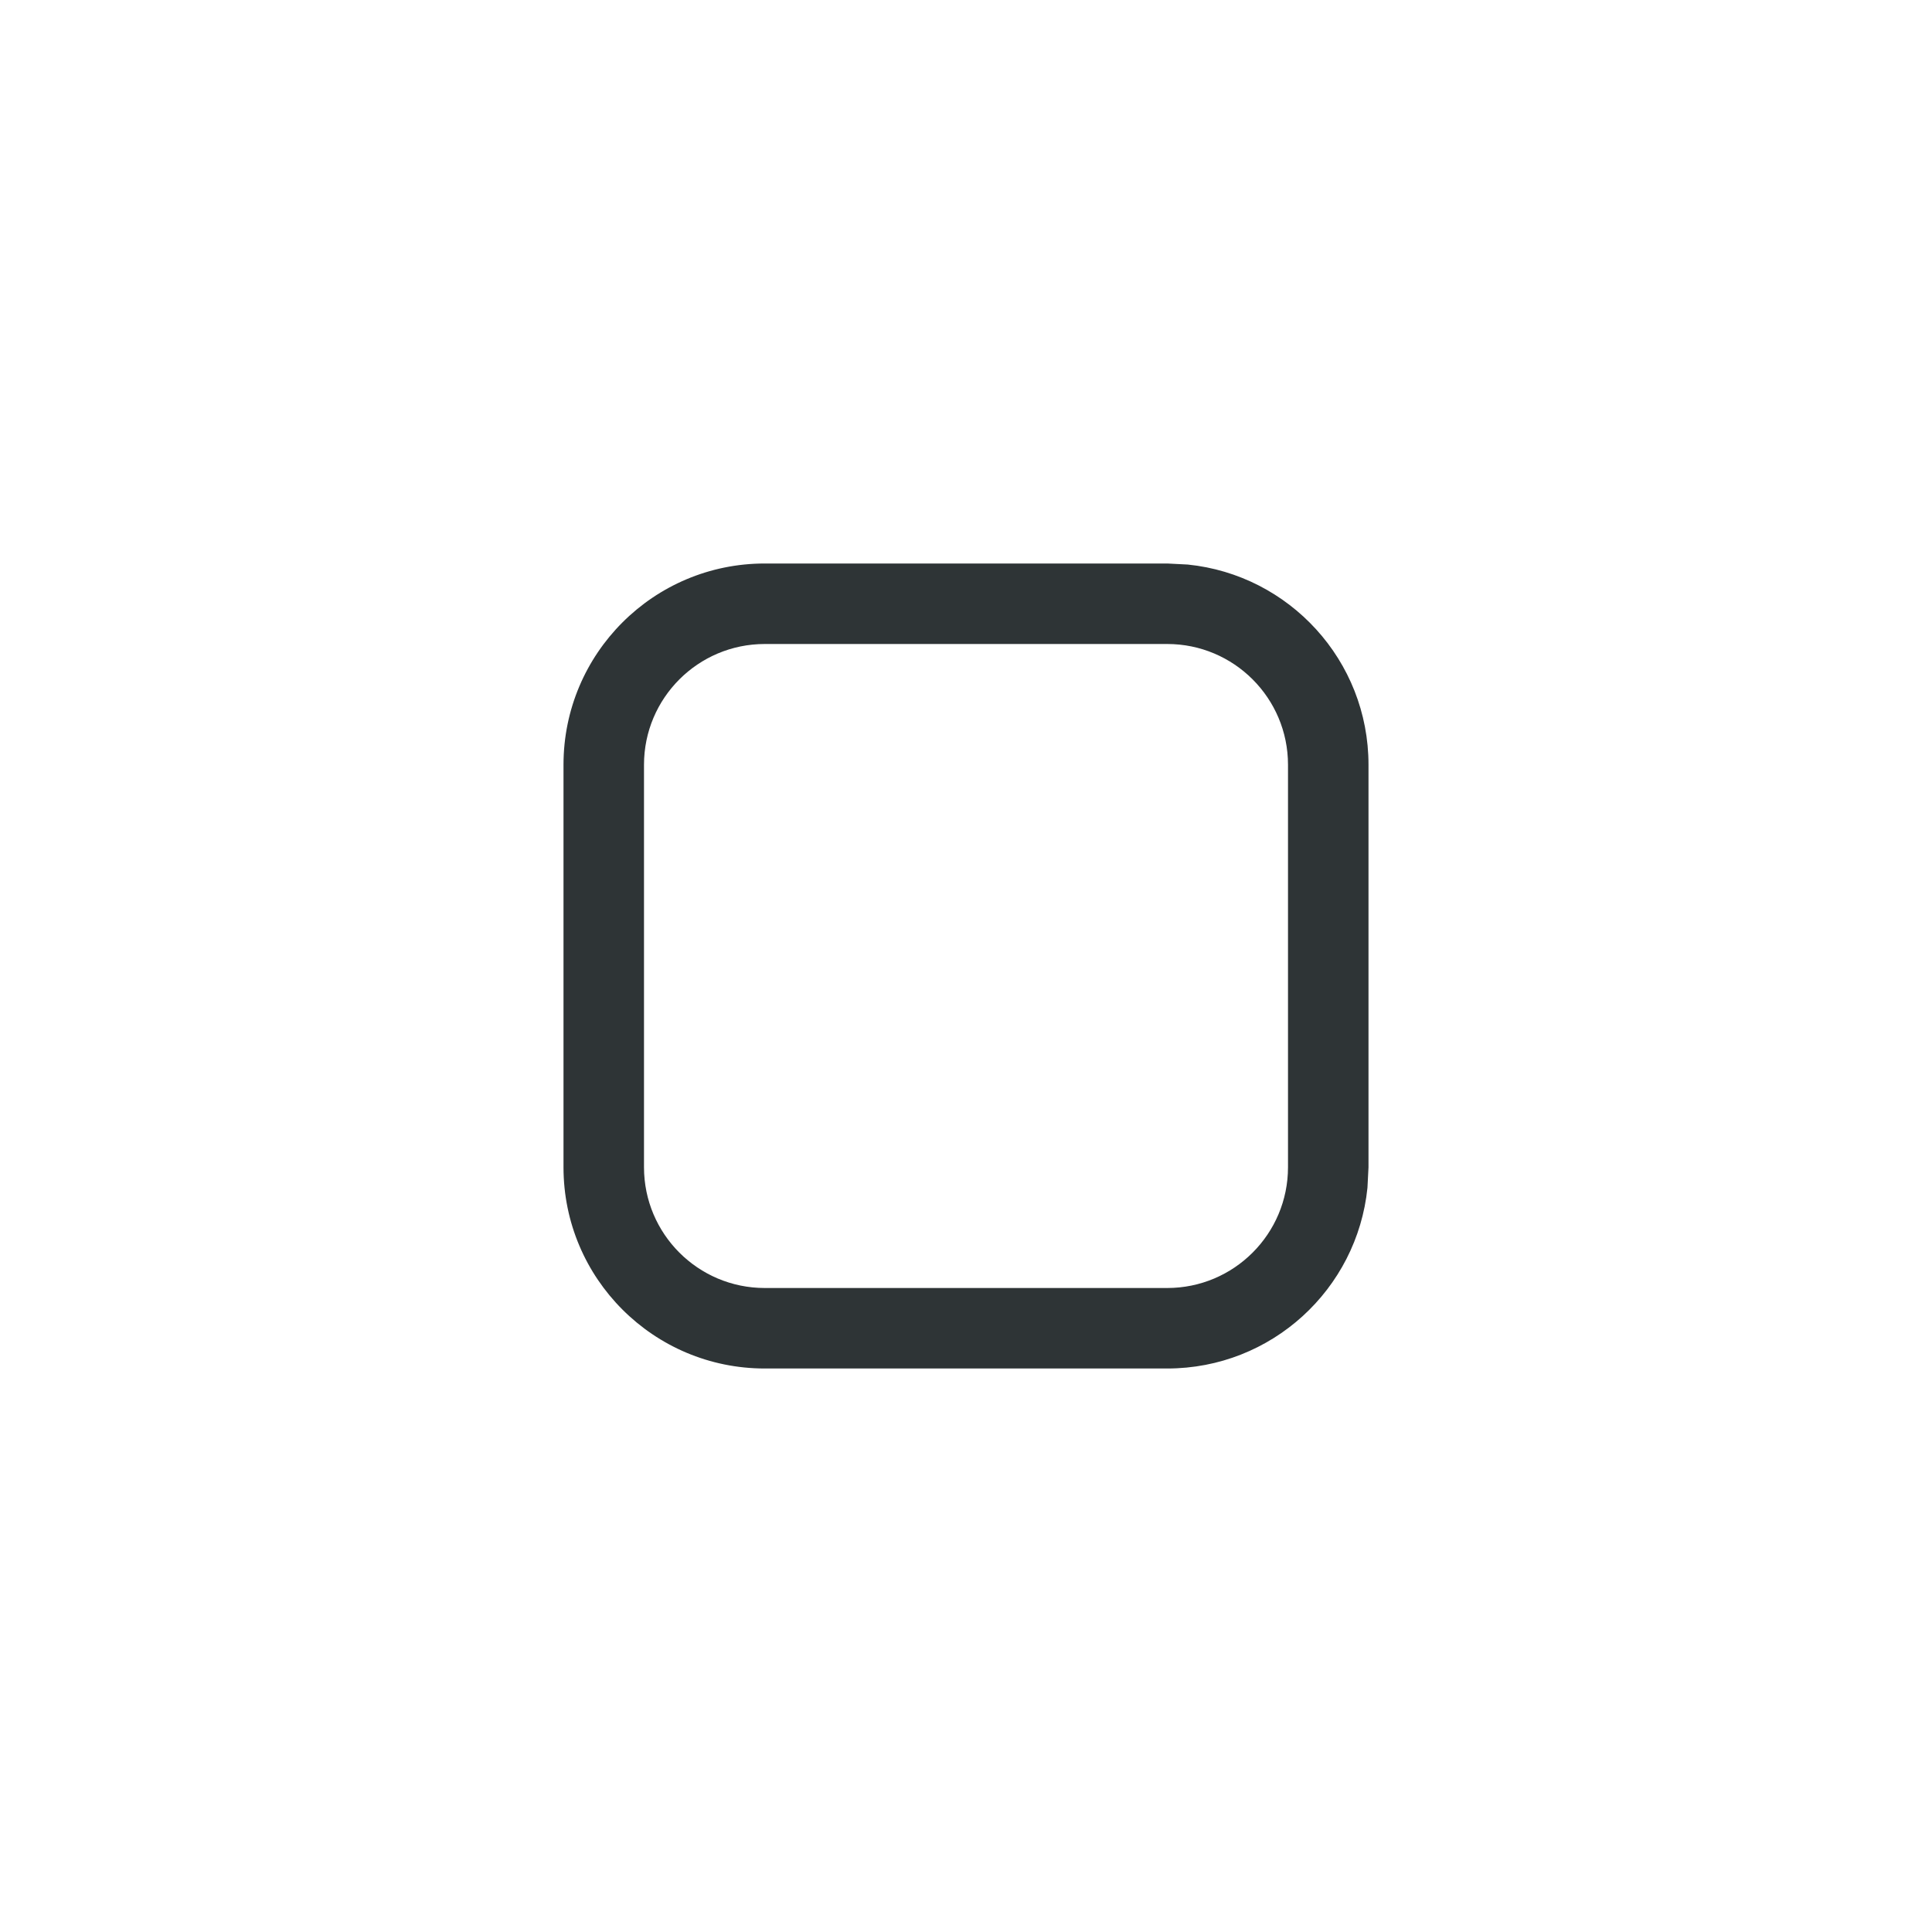
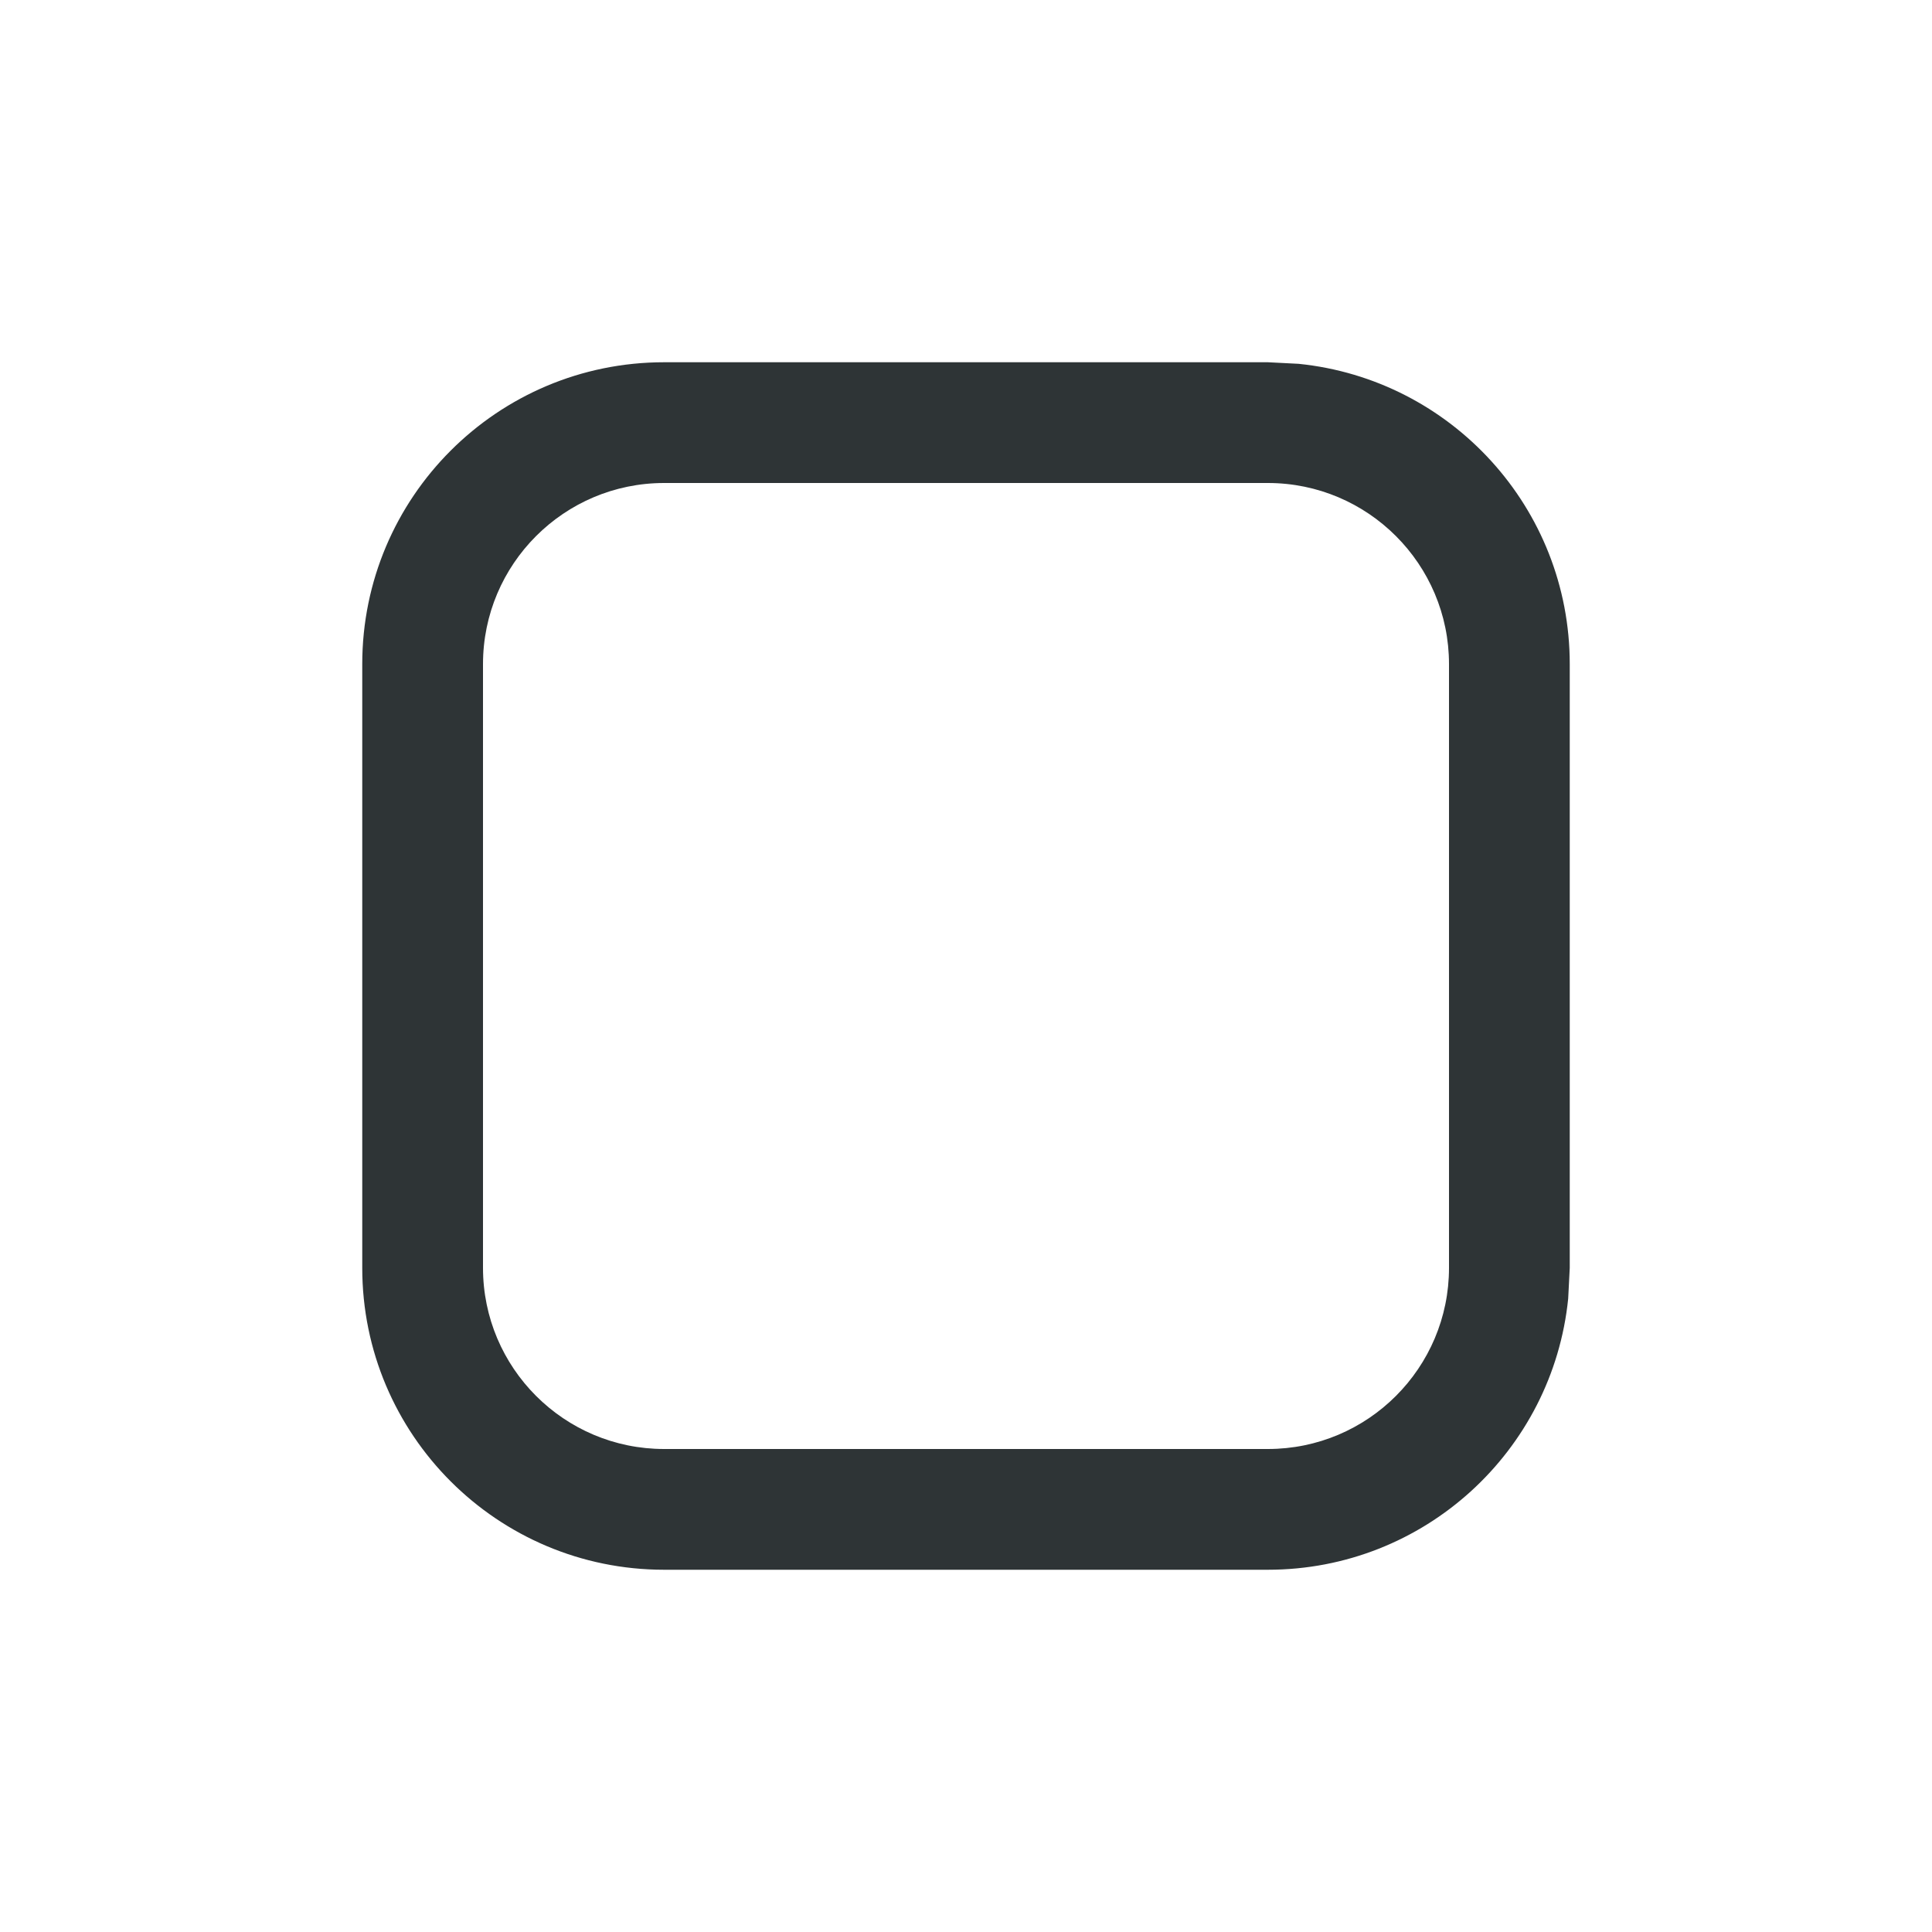
- <svg xmlns="http://www.w3.org/2000/svg" width="24" height="24" viewBox="0 0 24 24" fill="none">
-   <path d="M14.5 16V17H9.5V16H14.5ZM16 14.5V9.5C16 8.672 15.328 8 14.5 8H9.5C8.672 8 8 8.672 8 9.5V14.5C8 15.328 8.672 16 9.5 16V17C8.119 17 7 15.881 7 14.5V9.5C7 8.119 8.119 7 9.5 7H14.5L14.755 7.013C16.016 7.141 17 8.205 17 9.5V14.5L16.987 14.755C16.859 16.016 15.795 17 14.5 17V16C15.328 16 16 15.328 16 14.5Z" fill="#2e3436" />
+ <svg xmlns="http://www.w3.org/2000/svg" width="16" height="16" viewBox="0 0 16 16" fill="none">
+   <g transform="translate(-4 -4)">
+     <path d="M14.5 16V17H9.5V16H14.5ZM16 14.5V9.5C16 8.672 15.328 8 14.5 8H9.5C8.672 8 8 8.672 8 9.5V14.5C8 15.328 8.672 16 9.5 16V17C8.119 17 7 15.881 7 14.5V9.5C7 8.119 8.119 7 9.5 7H14.5L14.755 7.013C16.016 7.141 17 8.205 17 9.5V14.5L16.987 14.755C16.859 16.016 15.795 17 14.5 17V16C15.328 16 16 15.328 16 14.5Z" fill="#2e3436" />
+   </g>
</svg>
